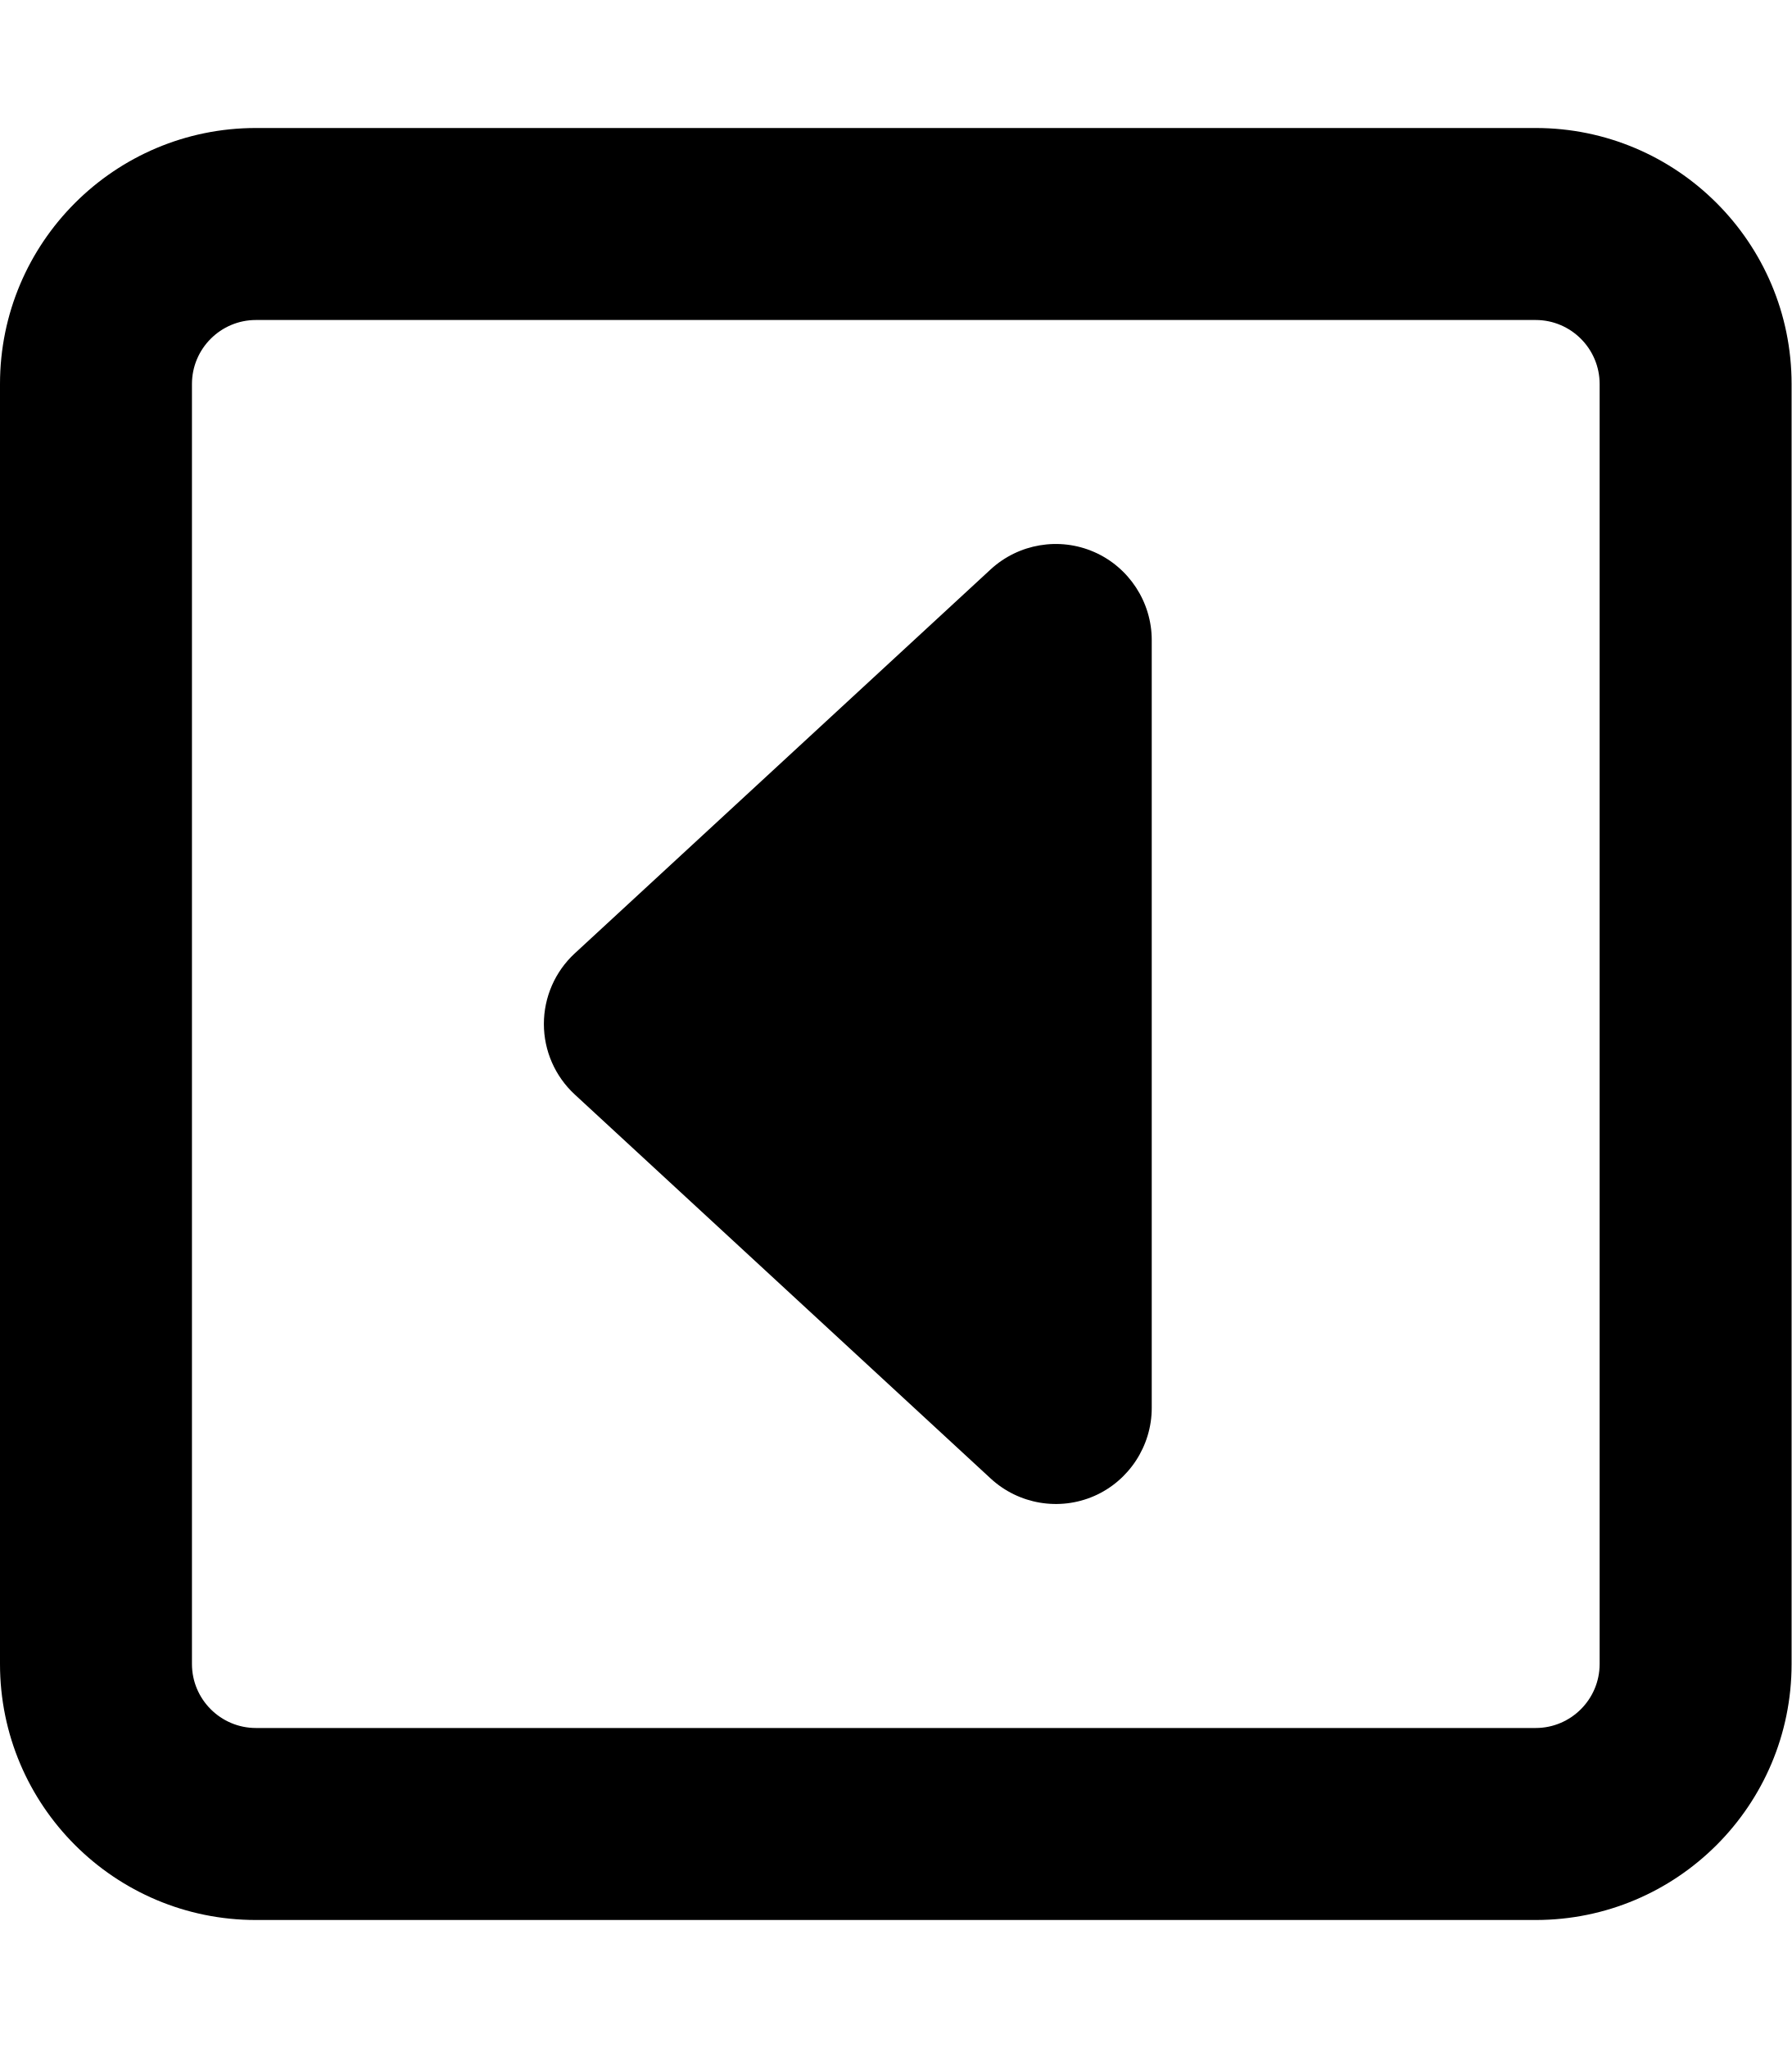
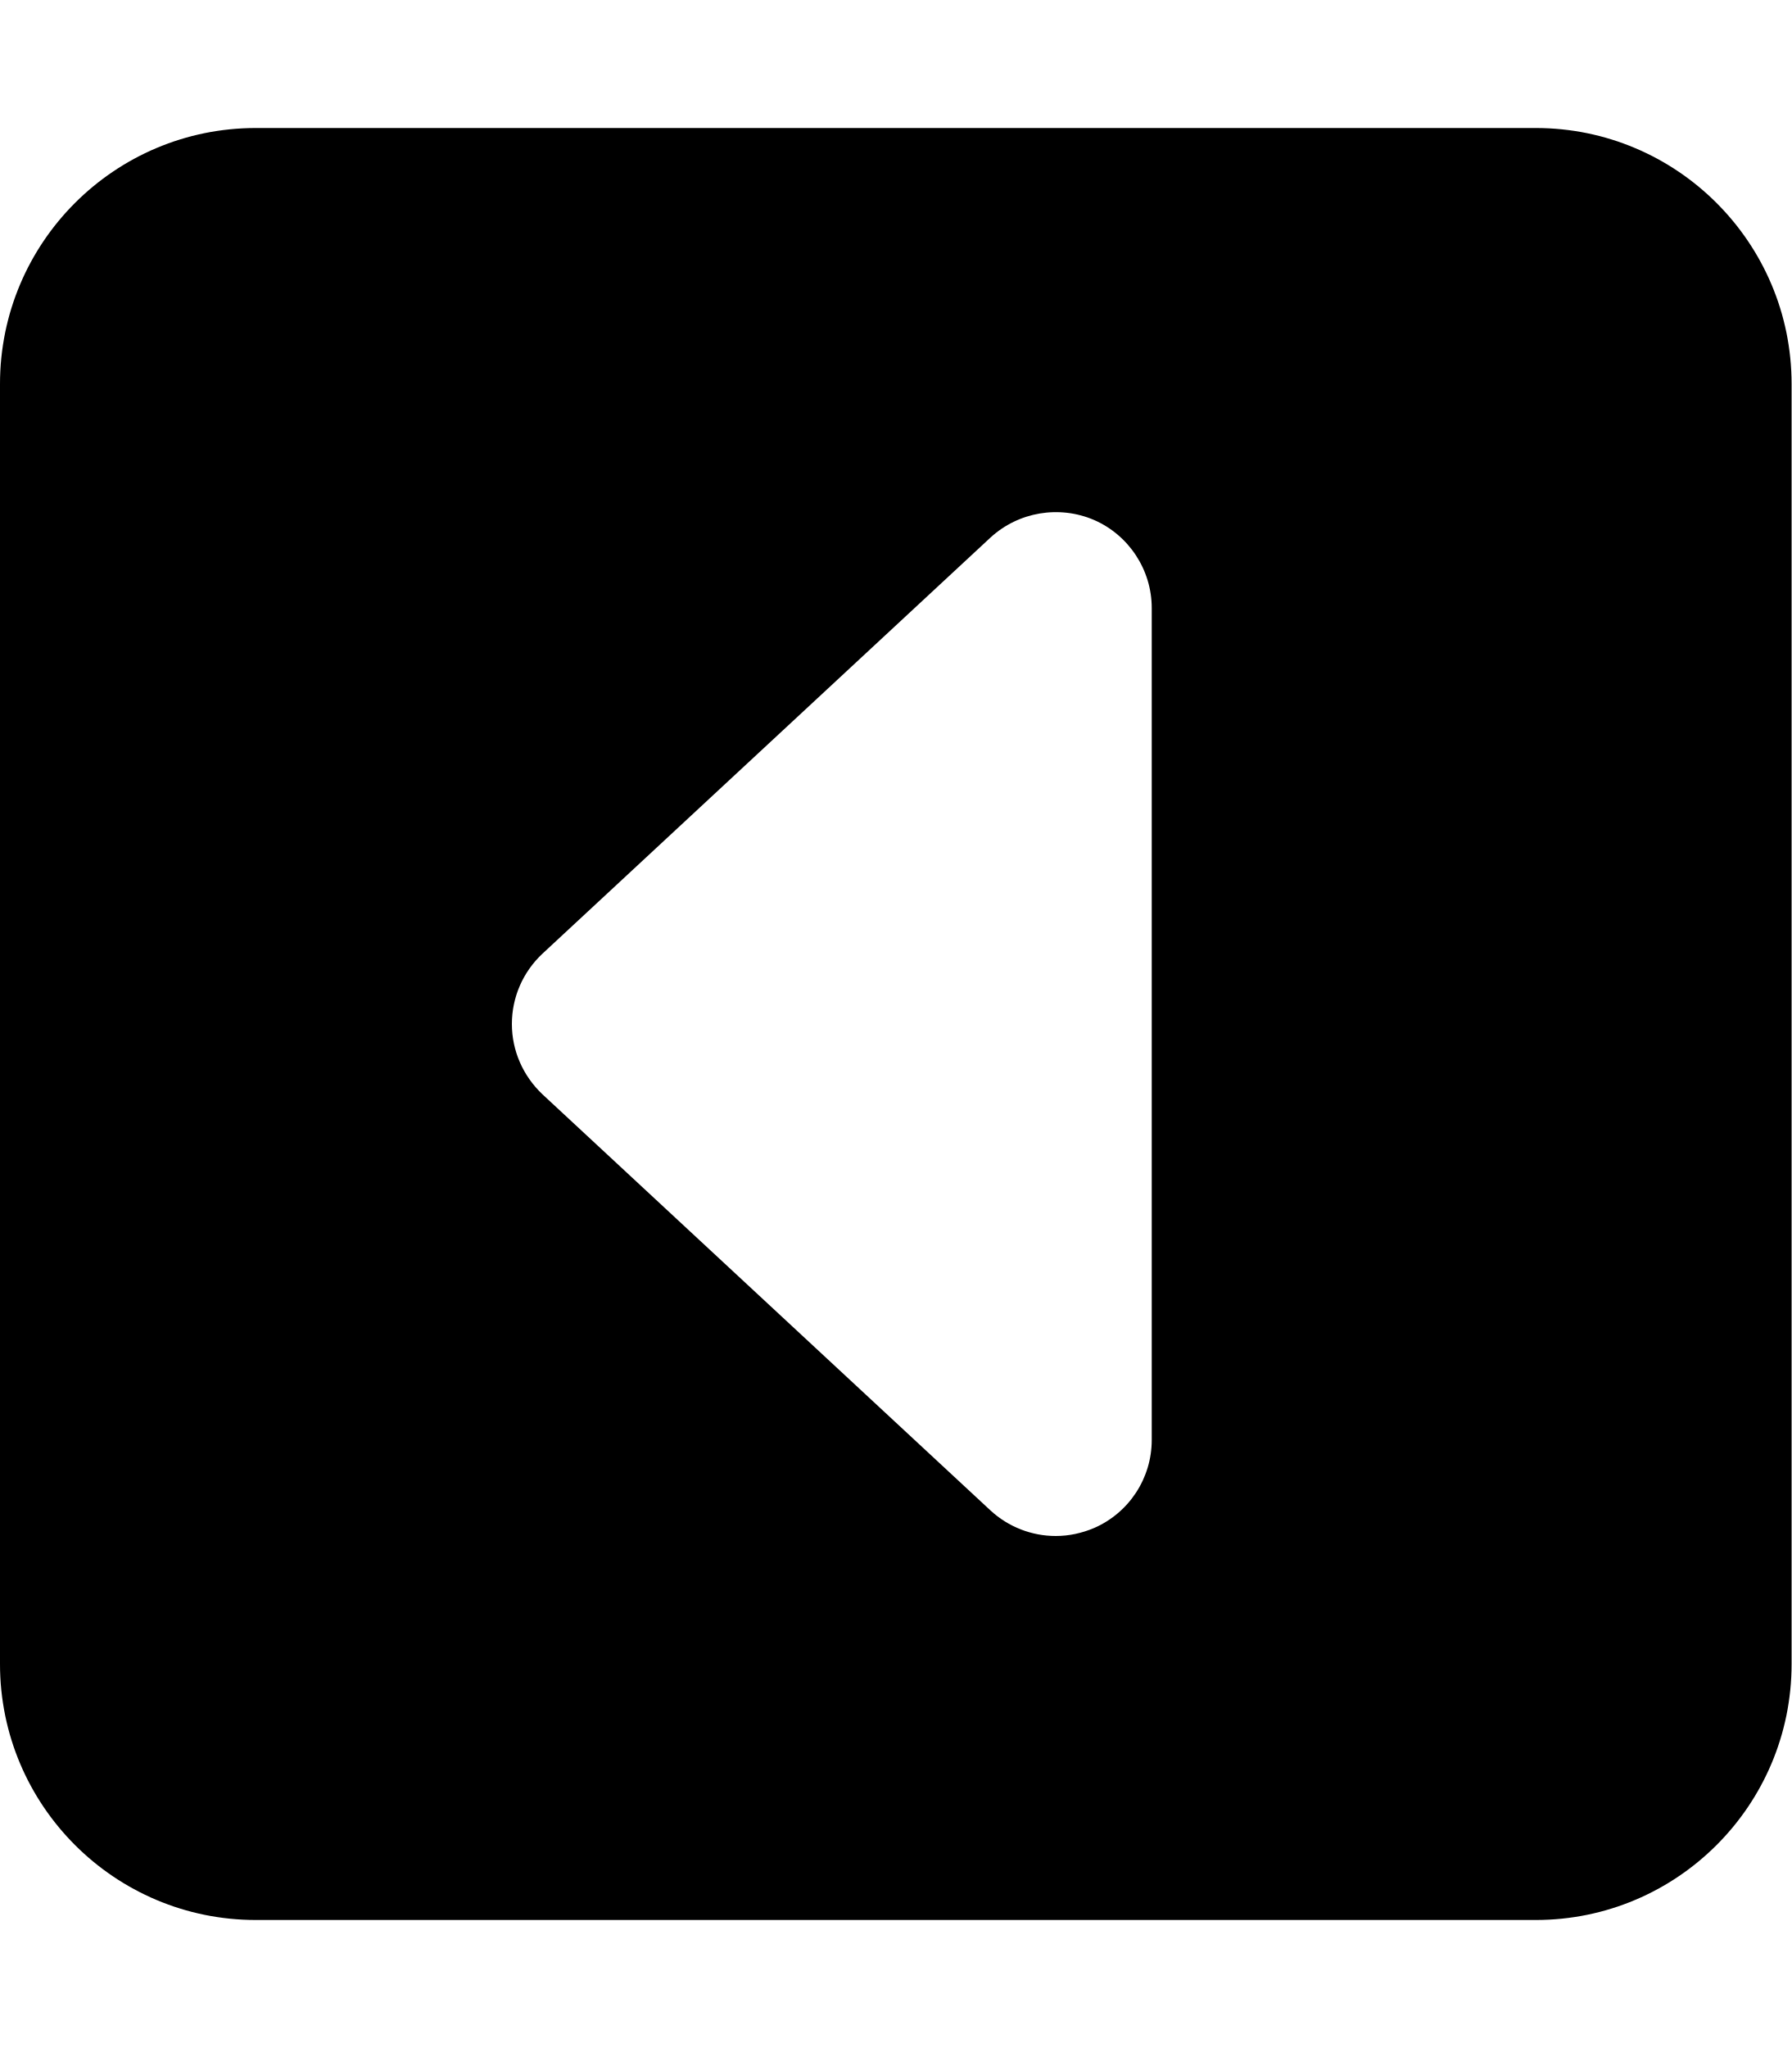
<svg xmlns="http://www.w3.org/2000/svg" viewBox="0 0 448 512">
-   <path d="M384 32H64C28.66 32 0 60.66 0 96v320c0 35.34 28.66 64 64 64h320c35.34 0 64-28.66 64-64V96C448 60.66 419.3 32 384 32zM400 416c0 8.82-7.18 16-16 16H64c-8.82 0-16-7.18-16-16V96c0-8.82 7.18-16 16-16h320c8.82 0 16 7.18 16 16V416zM273.6 138c-8.719-3.812-18.91-2.094-25.91 4.375l-104 96C138.8 242.9 136 249.3 136 256s2.812 13.09 7.719 17.62l104 96c7 6.469 17.19 8.188 25.91 4.375C282.3 370.2 288 361.5 288 352V160C288 150.5 282.3 141.8 273.6 138z" />
+   <path d="M384 32H64C28.65 32 0 60.65 0 96v320c0 35.34 28.65 64 64 64h320c35.35 0 64-28.66 64-64V96C448 60.65 419.3 32 384 32zM288 360c0 9.531-5.656 18.19-14.41 22C270.5 383.3 267.3 384 264 384c-5.938 0-11.81-2.219-16.34-6.406l-112-104C130.8 269 128 262.7 128 256s2.781-13.03 7.656-17.59l112-104c7.031-6.469 17.22-8.156 25.94-4.406C282.3 133.8 288 142.5 288 152V360z" />
</svg>
